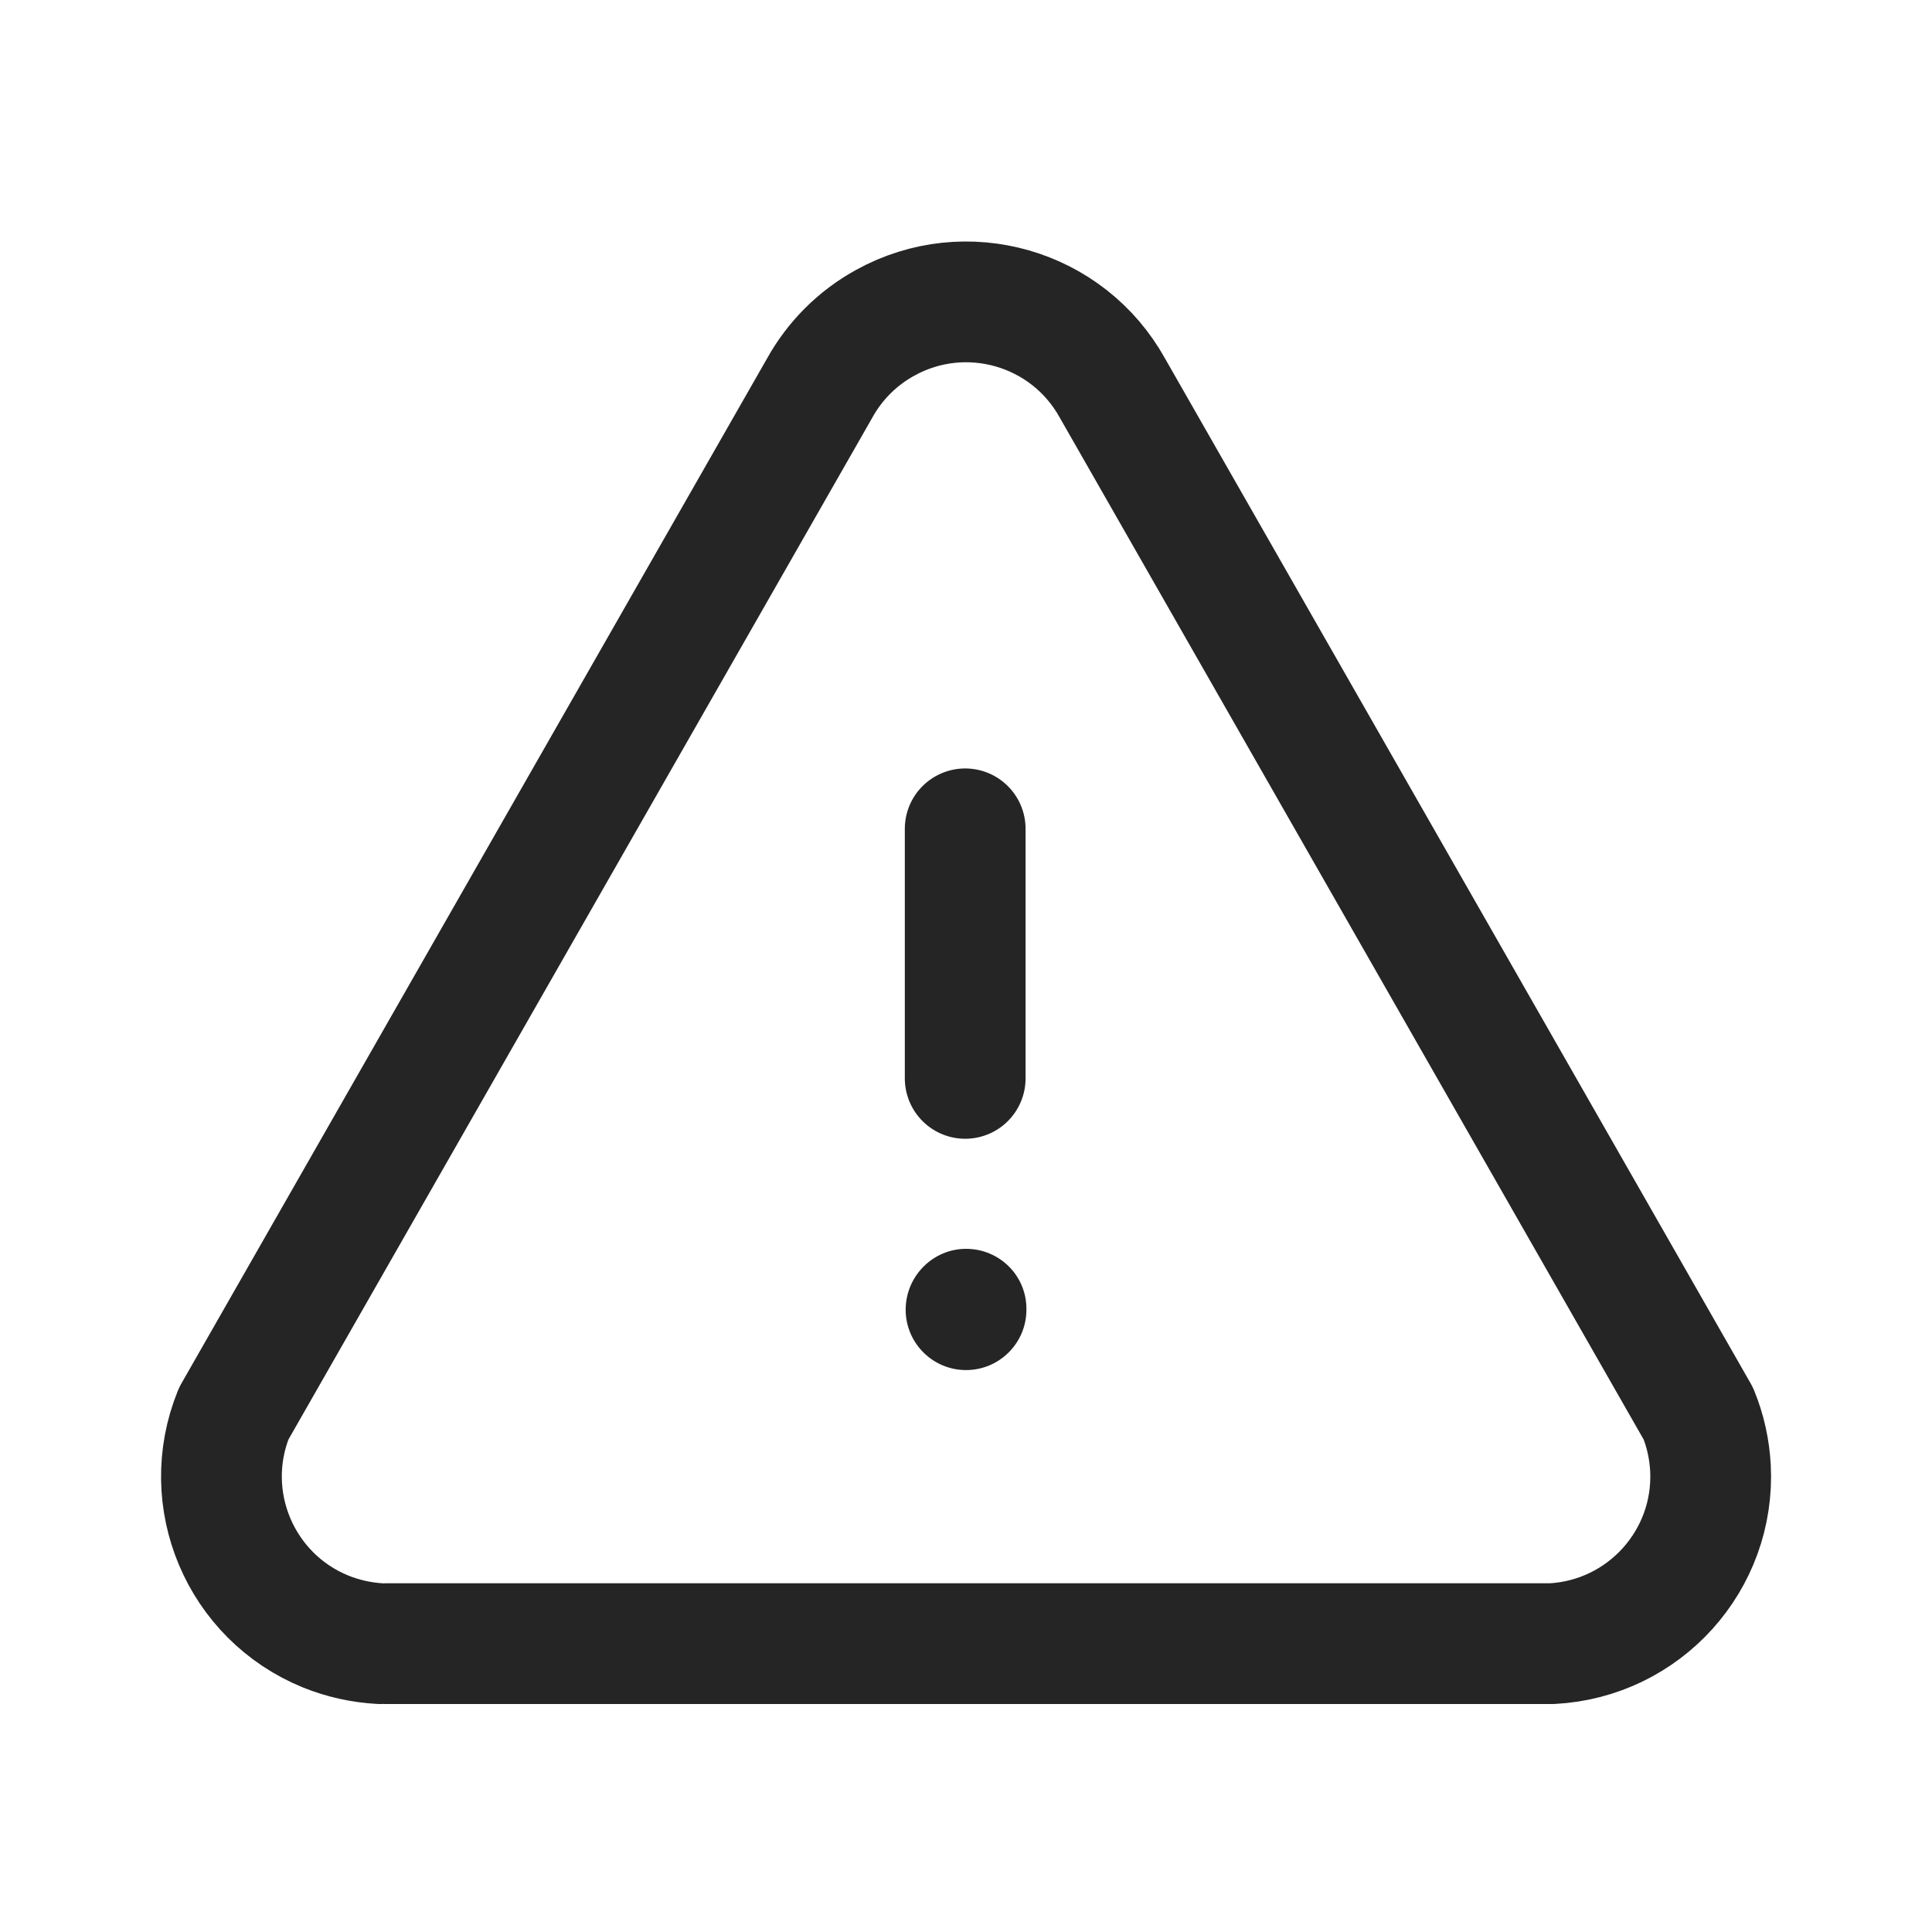
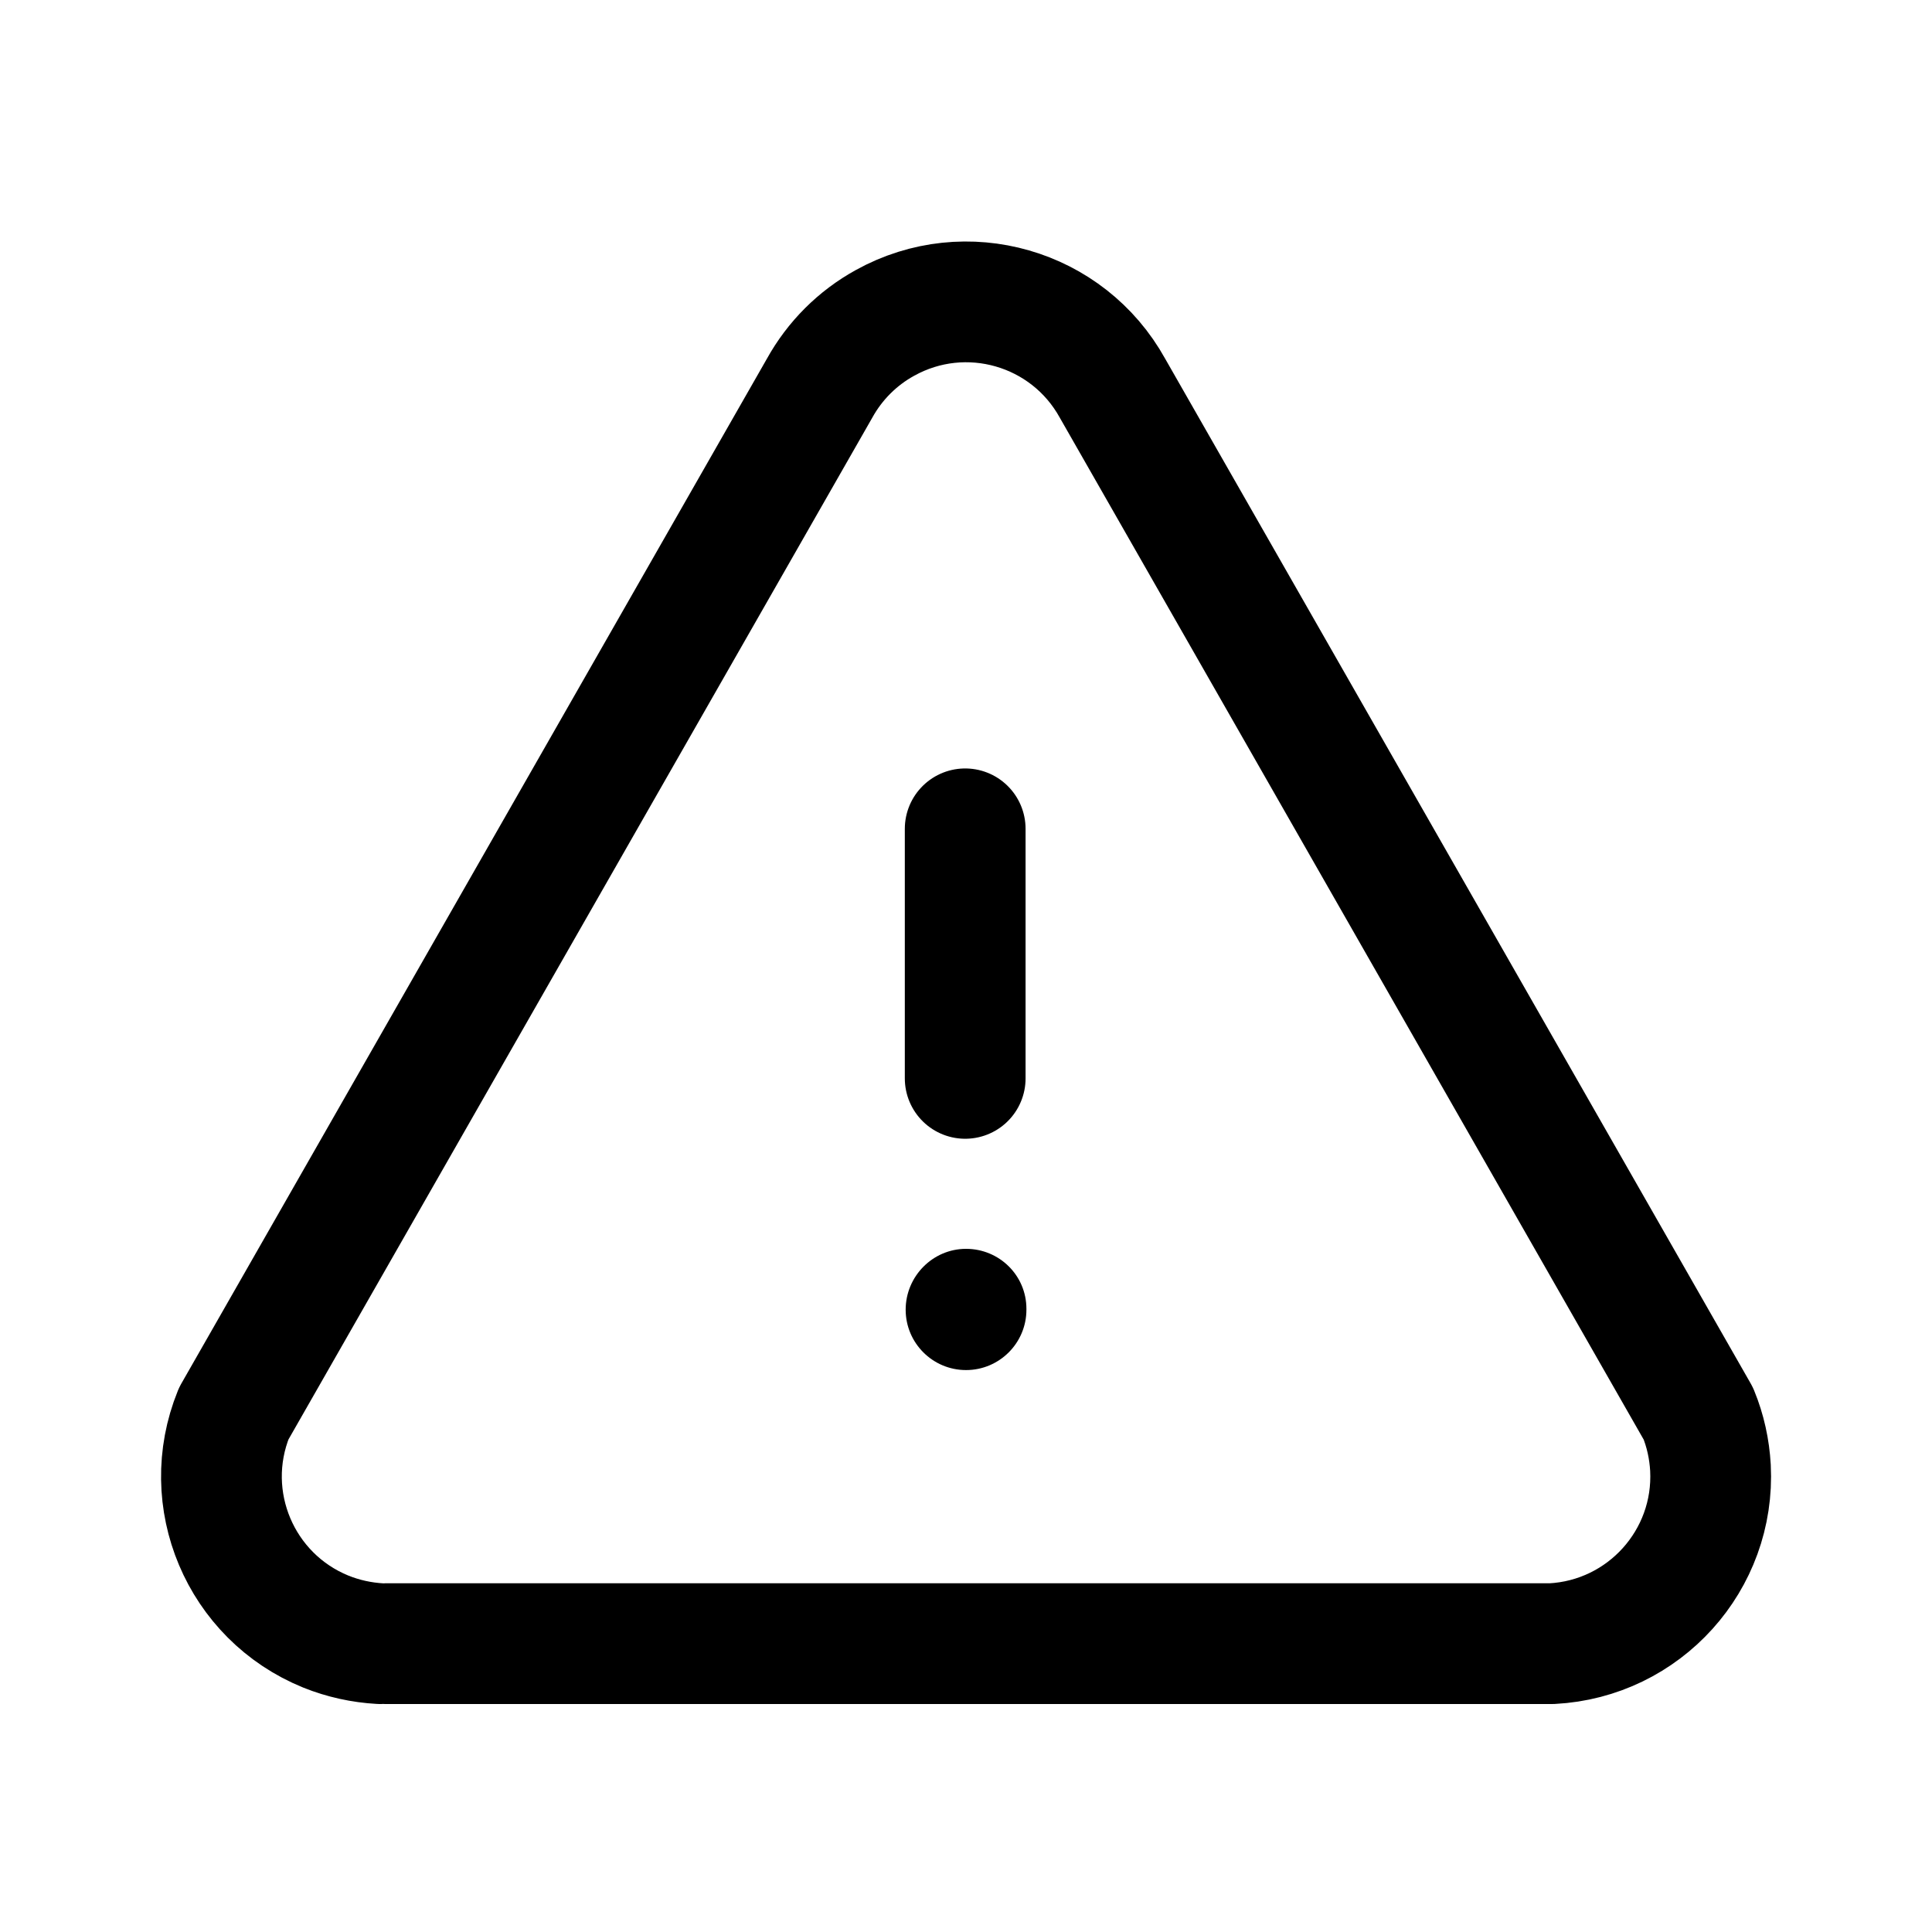
<svg xmlns="http://www.w3.org/2000/svg" width="48" height="48" viewBox="0 0 48 48" fill="none">
-   <path d="M22.501 32.539C22.501 31.711 23.173 31.027 24.001 31.027C24.829 31.027 25.501 31.689 25.501 32.517V32.539C25.501 33.367 24.829 34.039 24.001 34.039C23.173 34.039 22.501 33.367 22.501 32.539Z" fill="#252525" />
-   <path d="M9.592 40.836H38.556C40.85 40.716 42.614 38.762 42.496 36.468C42.47 36.004 42.37 35.546 42.194 35.118L27.64 9.646C26.528 7.636 23.998 6.908 21.988 8.022C21.304 8.398 20.74 8.962 20.362 9.646L5.808 35.118C4.944 37.246 5.968 39.67 8.094 40.536C8.526 40.71 8.982 40.81 9.446 40.836" stroke="#252525" stroke-width="3" stroke-linecap="round" stroke-linejoin="round" />
-   <path d="M23.98 26.792V20.592" stroke="#252525" stroke-width="3" stroke-linecap="round" stroke-linejoin="round" />
+   <path d="M22.501 32.539C22.501 31.711 23.173 31.027 24.001 31.027C24.829 31.027 25.501 31.689 25.501 32.517V32.539C25.501 33.367 24.829 34.039 24.001 34.039C23.173 34.039 22.501 33.367 22.501 32.539Z" fill="currentColor" />
+   <path d="M9.592 40.836H38.556C40.85 40.716 42.614 38.762 42.496 36.468C42.47 36.004 42.37 35.546 42.194 35.118L27.64 9.646C26.528 7.636 23.998 6.908 21.988 8.022C21.304 8.398 20.74 8.962 20.362 9.646L5.808 35.118C4.944 37.246 5.968 39.67 8.094 40.536C8.526 40.71 8.982 40.81 9.446 40.836" stroke="currentColor" stroke-width="3" stroke-linecap="round" stroke-linejoin="round" />
+   <path d="M23.98 26.792V20.592" stroke="currentColor" stroke-width="3" stroke-linecap="round" stroke-linejoin="round" />
</svg>
